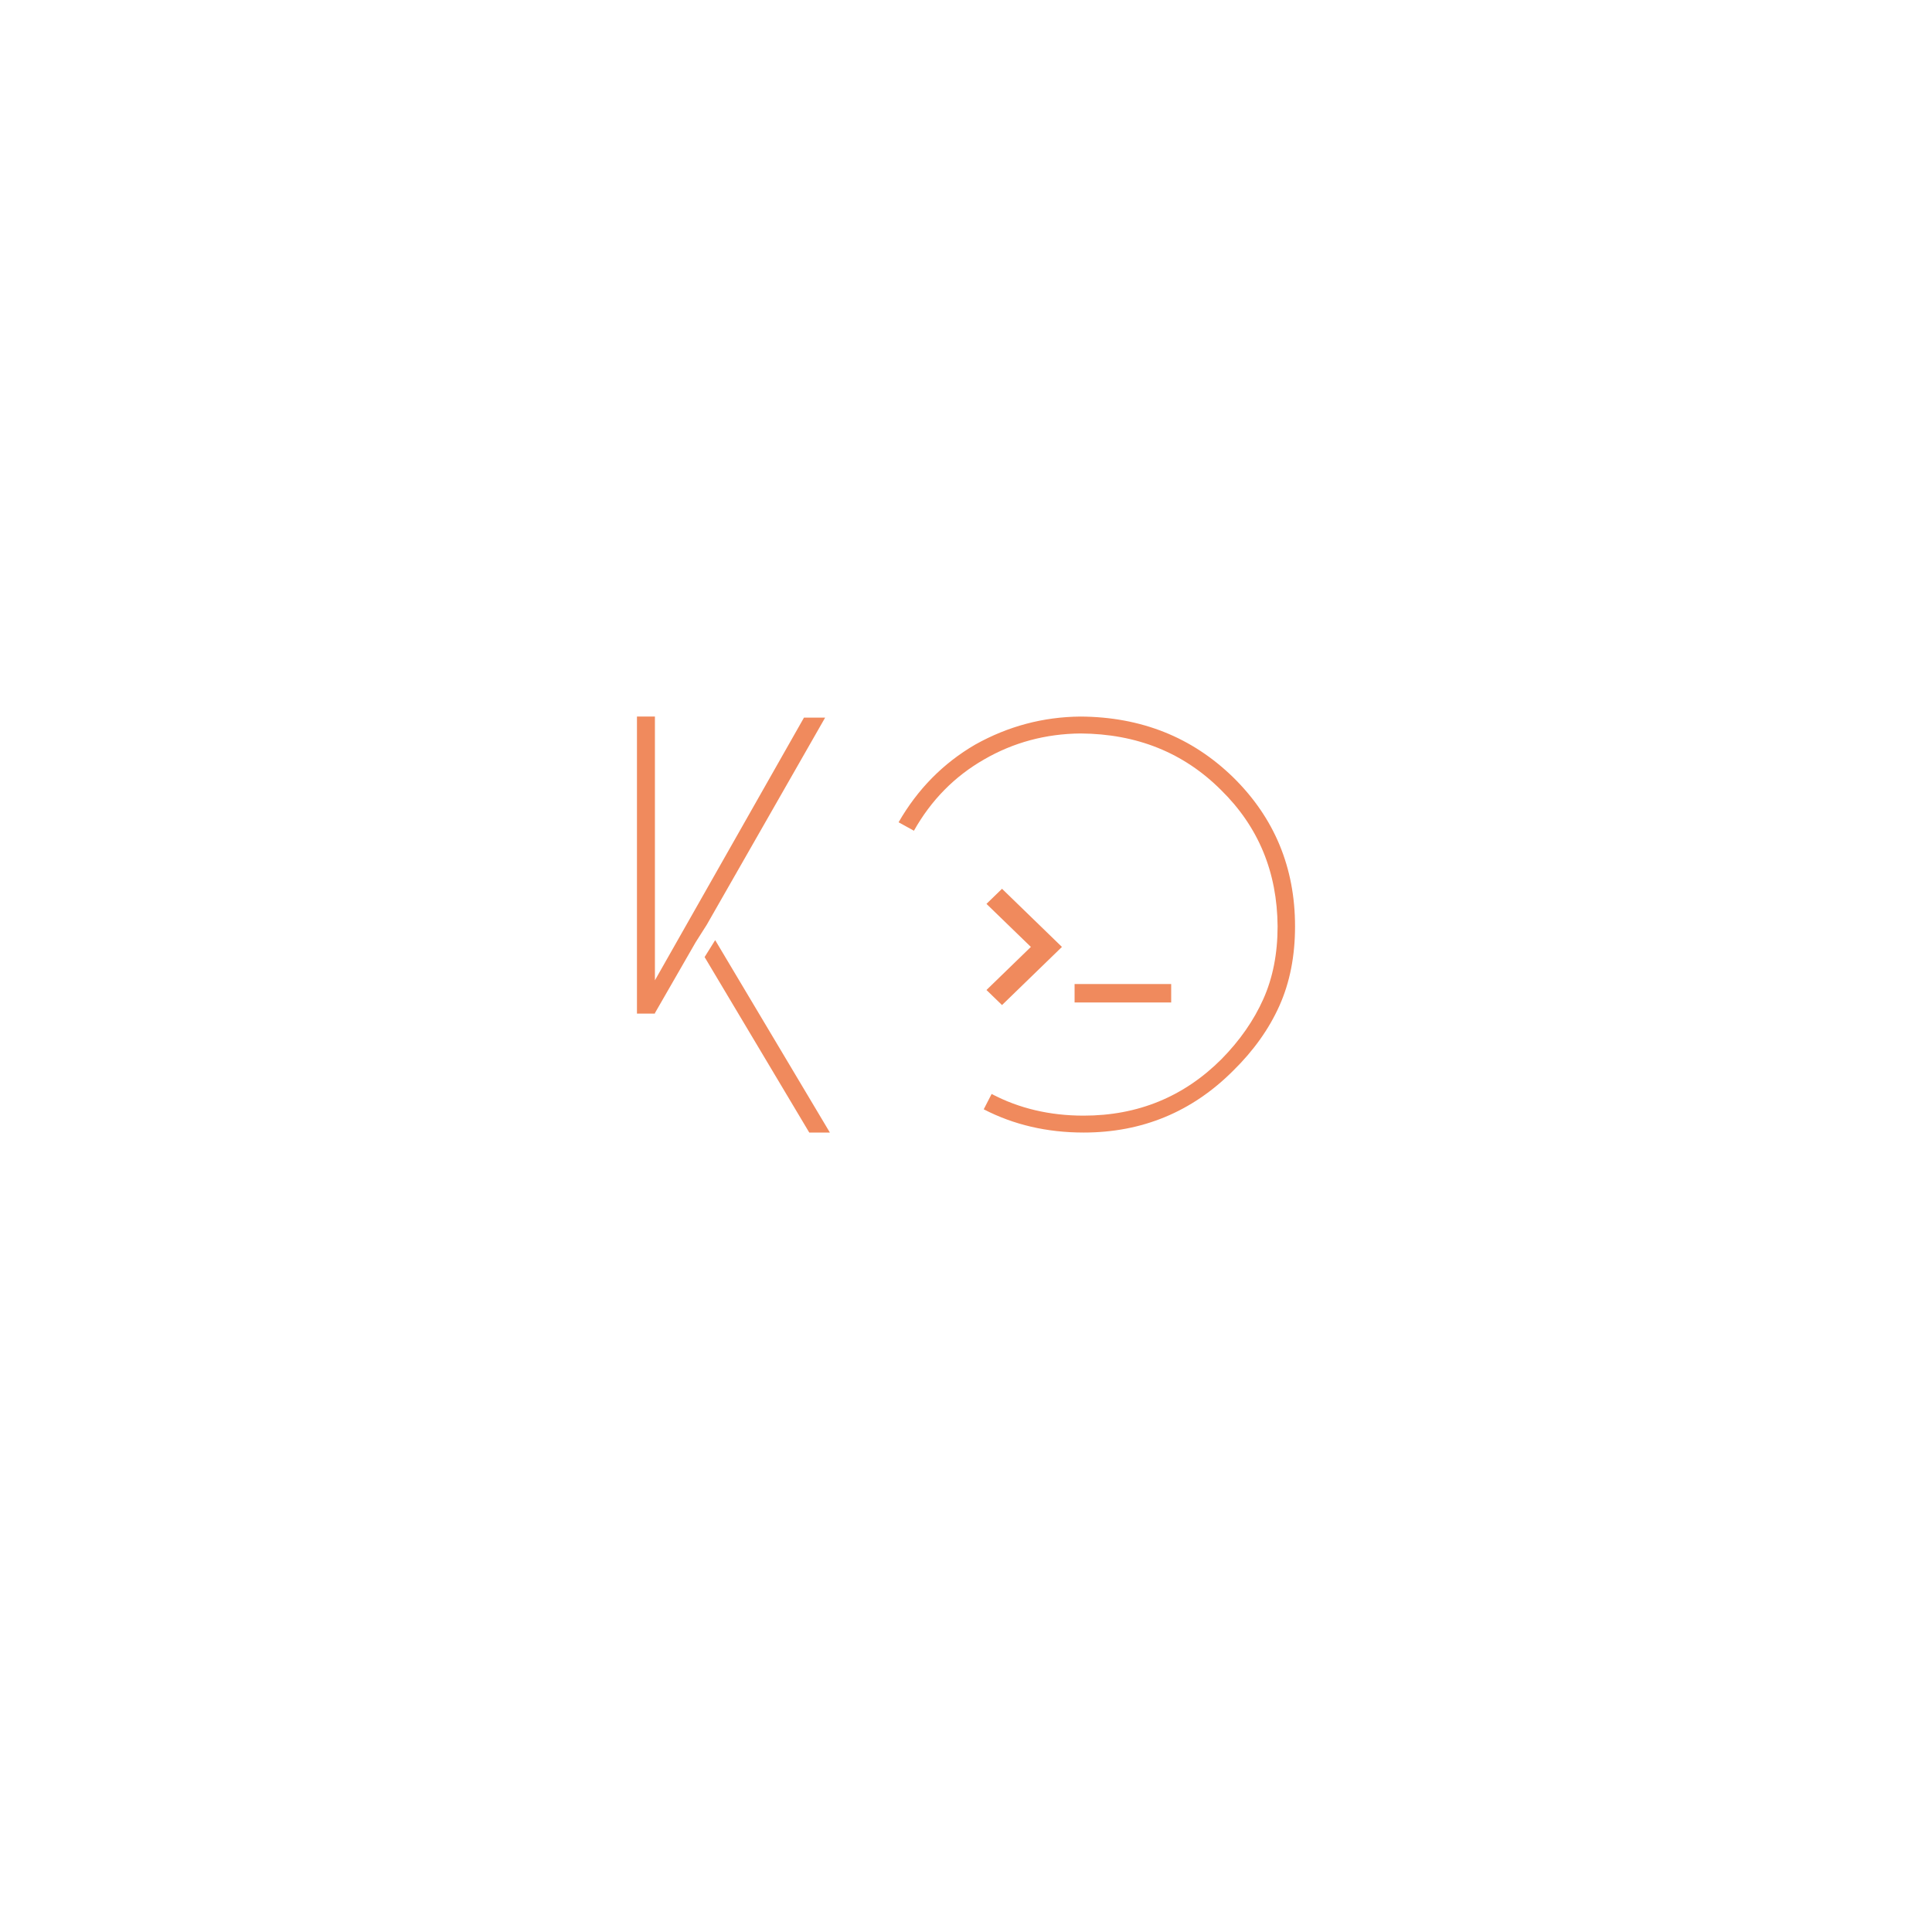
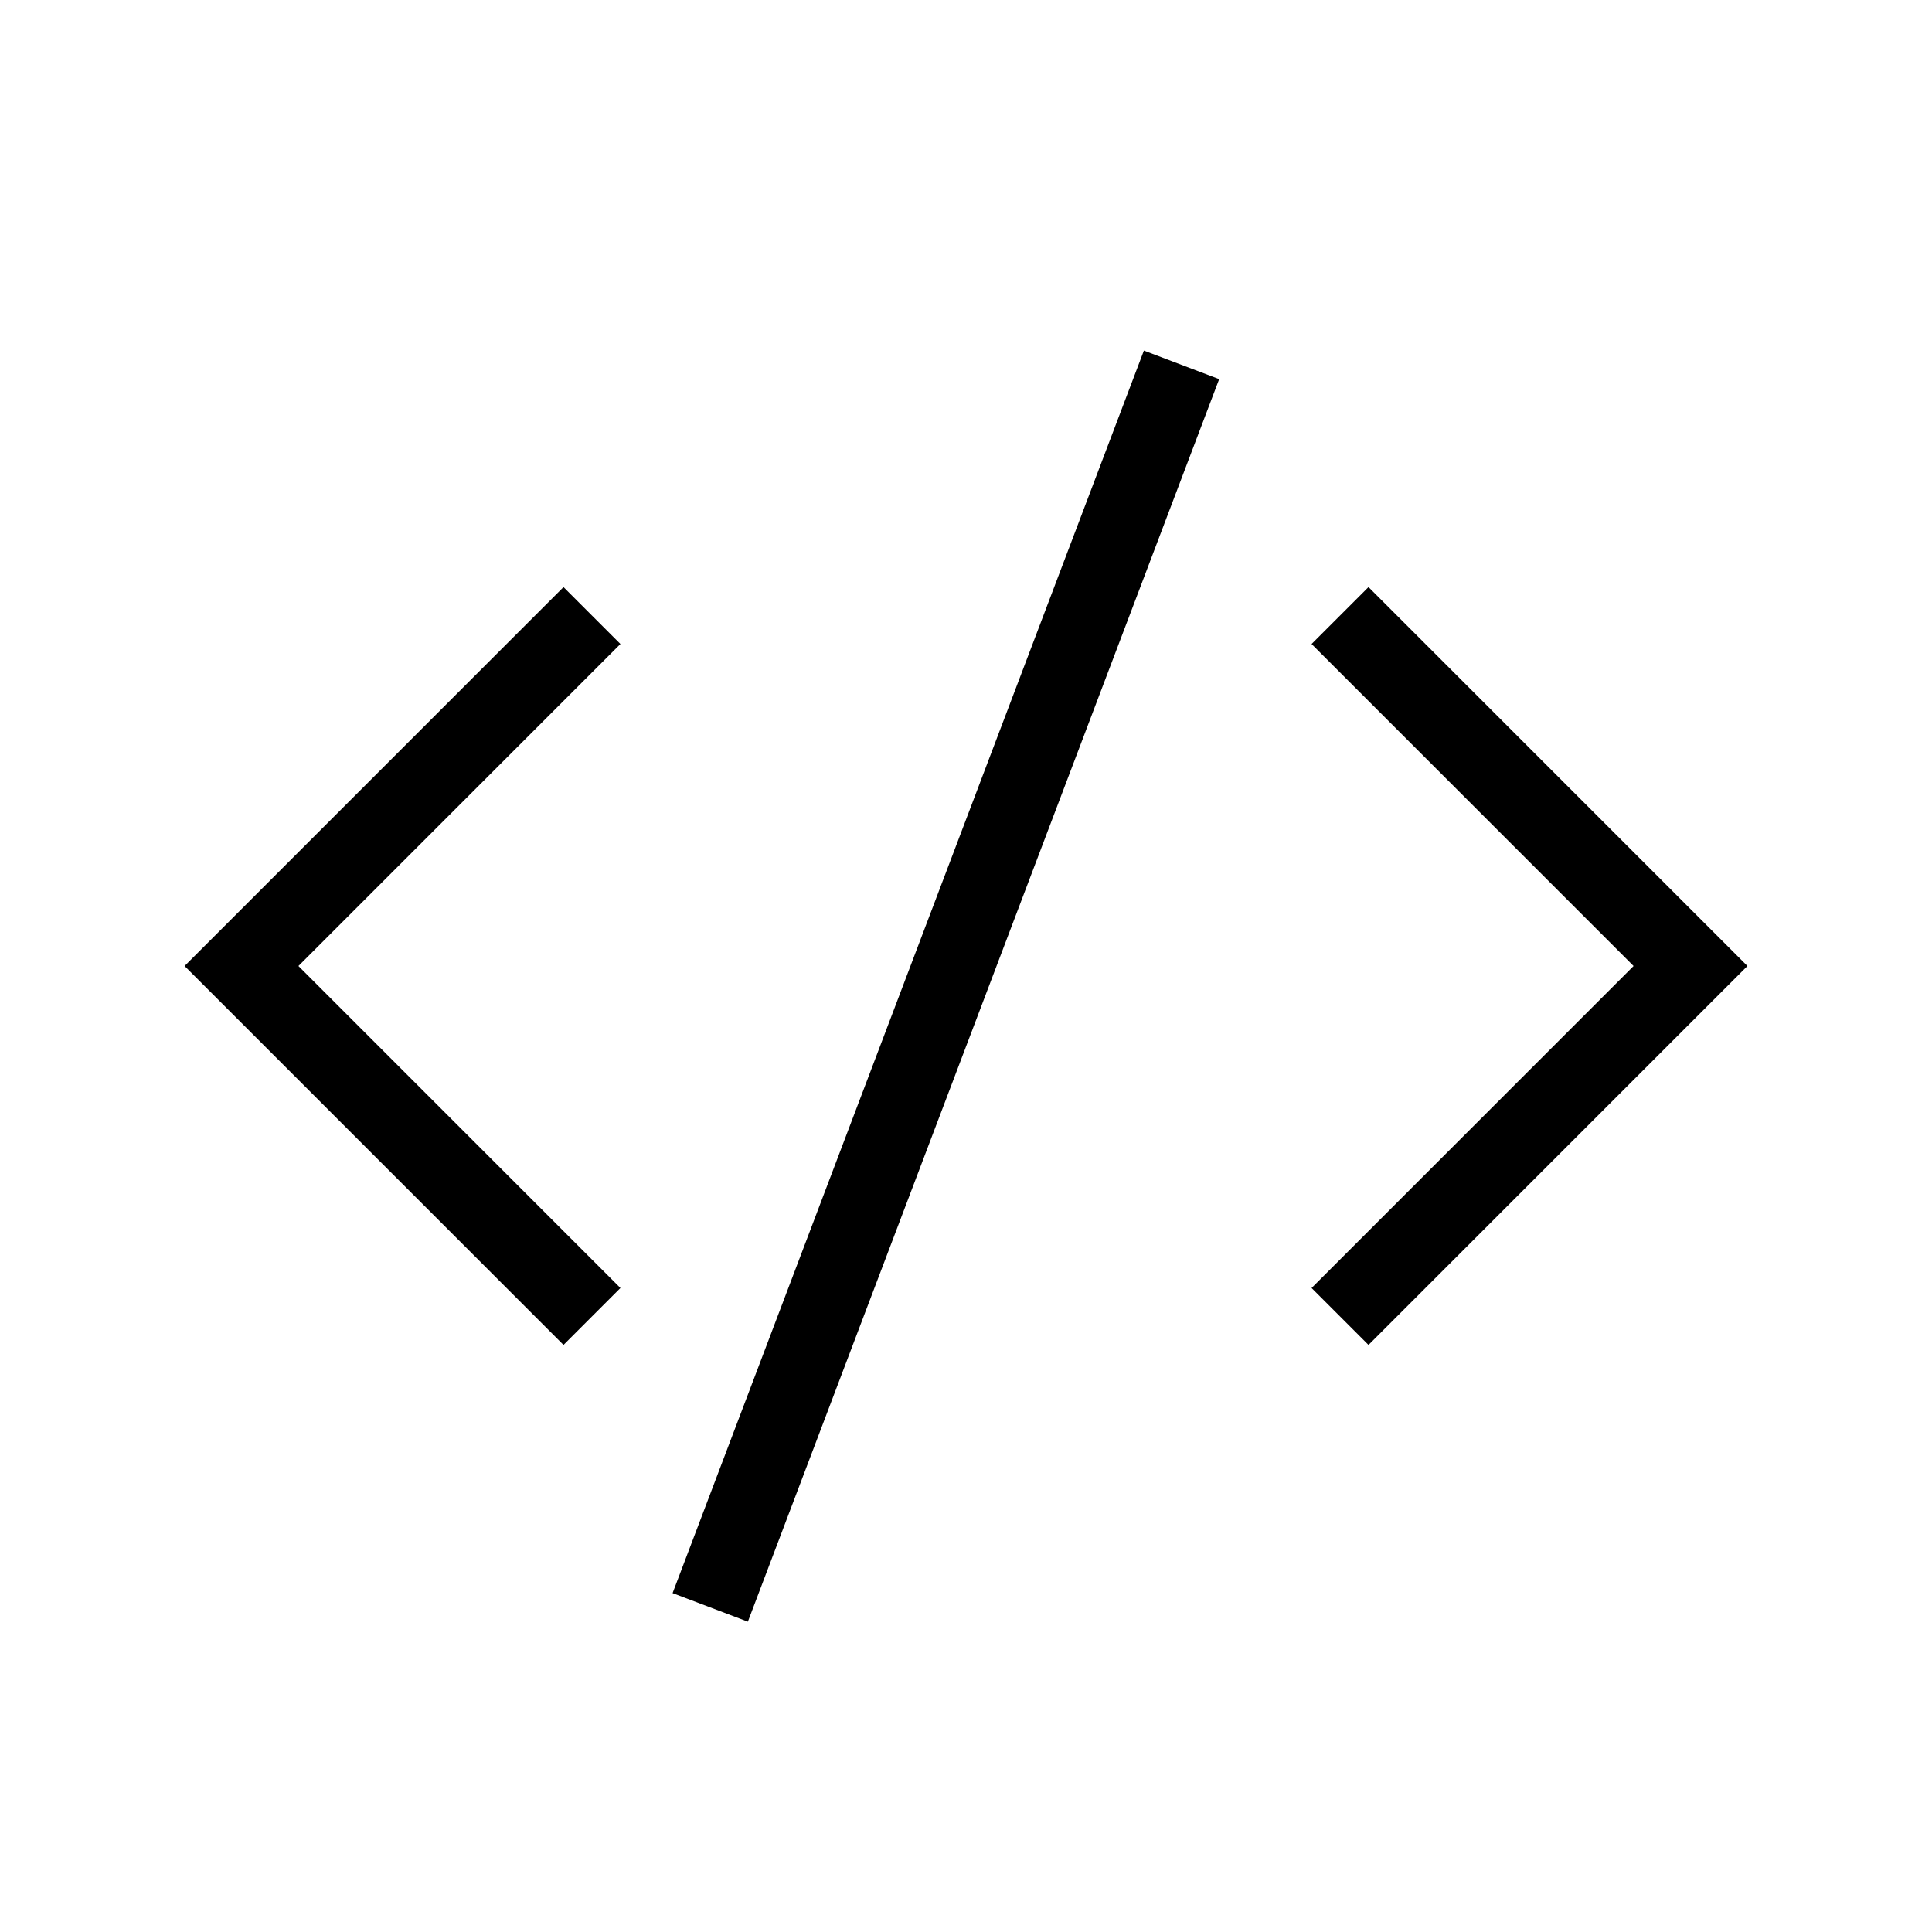
- <svg xmlns="http://www.w3.org/2000/svg" xmlns:xlink="http://www.w3.org/1999/xlink" version="1.1" preserveAspectRatio="xMidYMid meet" viewBox="0 0 640 640" width="640" height="640">
-   <defs>
-     <path d="M326.78 327.95L341.49 313.68L326.78 299.42L331.93 294.42L351.78 313.68L331.93 332.94L326.78 327.95Z" id="aY54Q8vED" />
-     <path d="M387.97 325.97C387.97 325.97 387.97 325.97 387.97 325.97C387.97 329.64 387.97 331.68 387.97 332.08C387.97 332.08 387.97 332.08 387.97 332.08C368.77 332.08 358.1 332.08 355.97 332.08C355.97 332.08 355.97 332.08 355.97 332.08C355.97 328.42 355.97 326.38 355.97 325.97C355.97 325.97 355.97 325.97 355.97 325.97C375.17 325.97 385.83 325.97 387.97 325.97Z" id="a4gyLUbPB7" />
-     <path d="M233.41 317.04L268.08 375.17L274.91 375.17L236.91 311.43L233.41 317.04ZM234.11 306.36L273.34 237.72L266.33 237.72L216.95 324.74L216.95 237.37L211 237.37L211 335.77L216.95 335.77L216.95 335.6L230.44 312.14L234.11 306.36ZM408.51 354.68C415.28 348.03 420.39 340.85 423.83 333.15C427.28 325.44 429 316.69 429 306.88C429 287.39 422.17 270.93 408.51 257.5C394.86 244.2 377.99 237.48 357.91 237.37C345.54 237.48 333.92 240.58 323.06 246.65C312.44 252.83 303.98 261.41 297.67 272.39C298.18 272.67 302.24 274.91 302.75 275.19C308.47 265.03 316.24 257.15 326.04 251.55C335.73 245.95 346.35 243.09 357.91 242.97C376.59 243.09 392.11 249.33 404.49 261.71C416.86 273.85 423.1 288.9 423.22 306.88C423.22 315.87 421.65 323.9 418.49 330.96C415.34 338.02 410.73 344.65 404.66 350.83C392.17 363.32 376.94 369.57 358.96 369.57C347.75 369.57 337.6 367.18 328.49 362.39C328.23 362.9 326.13 366.96 325.87 367.47C335.79 372.6 346.82 375.17 358.96 375.17C378.34 375.17 394.86 368.34 408.51 354.68Z" id="b2vSEi7DhN" />
-   </defs>
-   <g>
-     <g>
-       <g>
-         <use xlink:href="#aY54Q8vED" opacity="1" fill="#f08a5d" fill-opacity="1" />
-         <g>
-           <use xlink:href="#aY54Q8vED" opacity="1" fill-opacity="0" stroke="#000000" stroke-width="1" stroke-opacity="0" />
-         </g>
-       </g>
-       <g>
-         <use xlink:href="#a4gyLUbPB7" opacity="1" fill="#f08a5d" fill-opacity="1" />
-         <g>
-           <use xlink:href="#a4gyLUbPB7" opacity="1" fill-opacity="0" stroke="#000000" stroke-width="1" stroke-opacity="0" />
-         </g>
-       </g>
-       <g>
-         <use xlink:href="#b2vSEi7DhN" opacity="1" fill="#f08a5d" fill-opacity="1" />
-         <g>
-           <use xlink:href="#b2vSEi7DhN" opacity="1" fill-opacity="0" stroke="#000000" stroke-width="1" stroke-opacity="0" />
-         </g>
-       </g>
-     </g>
-   </g>
+ <svg xmlns="http://www.w3.org/2000/svg" width="24px" height="24px" viewBox="0 0 24 24" fill="none" aria-labelledby="codeAltIconTitle" stroke="#000000" stroke-width="1" stroke-linecap="square" stroke-linejoin="miter" color="#fff">
+   <path d="M7 8L3 12L7 16" />
+   <path d="M17 16L21 12L17 8" />
+   <path d="M9 19.5L14.5 5" />
</svg>
